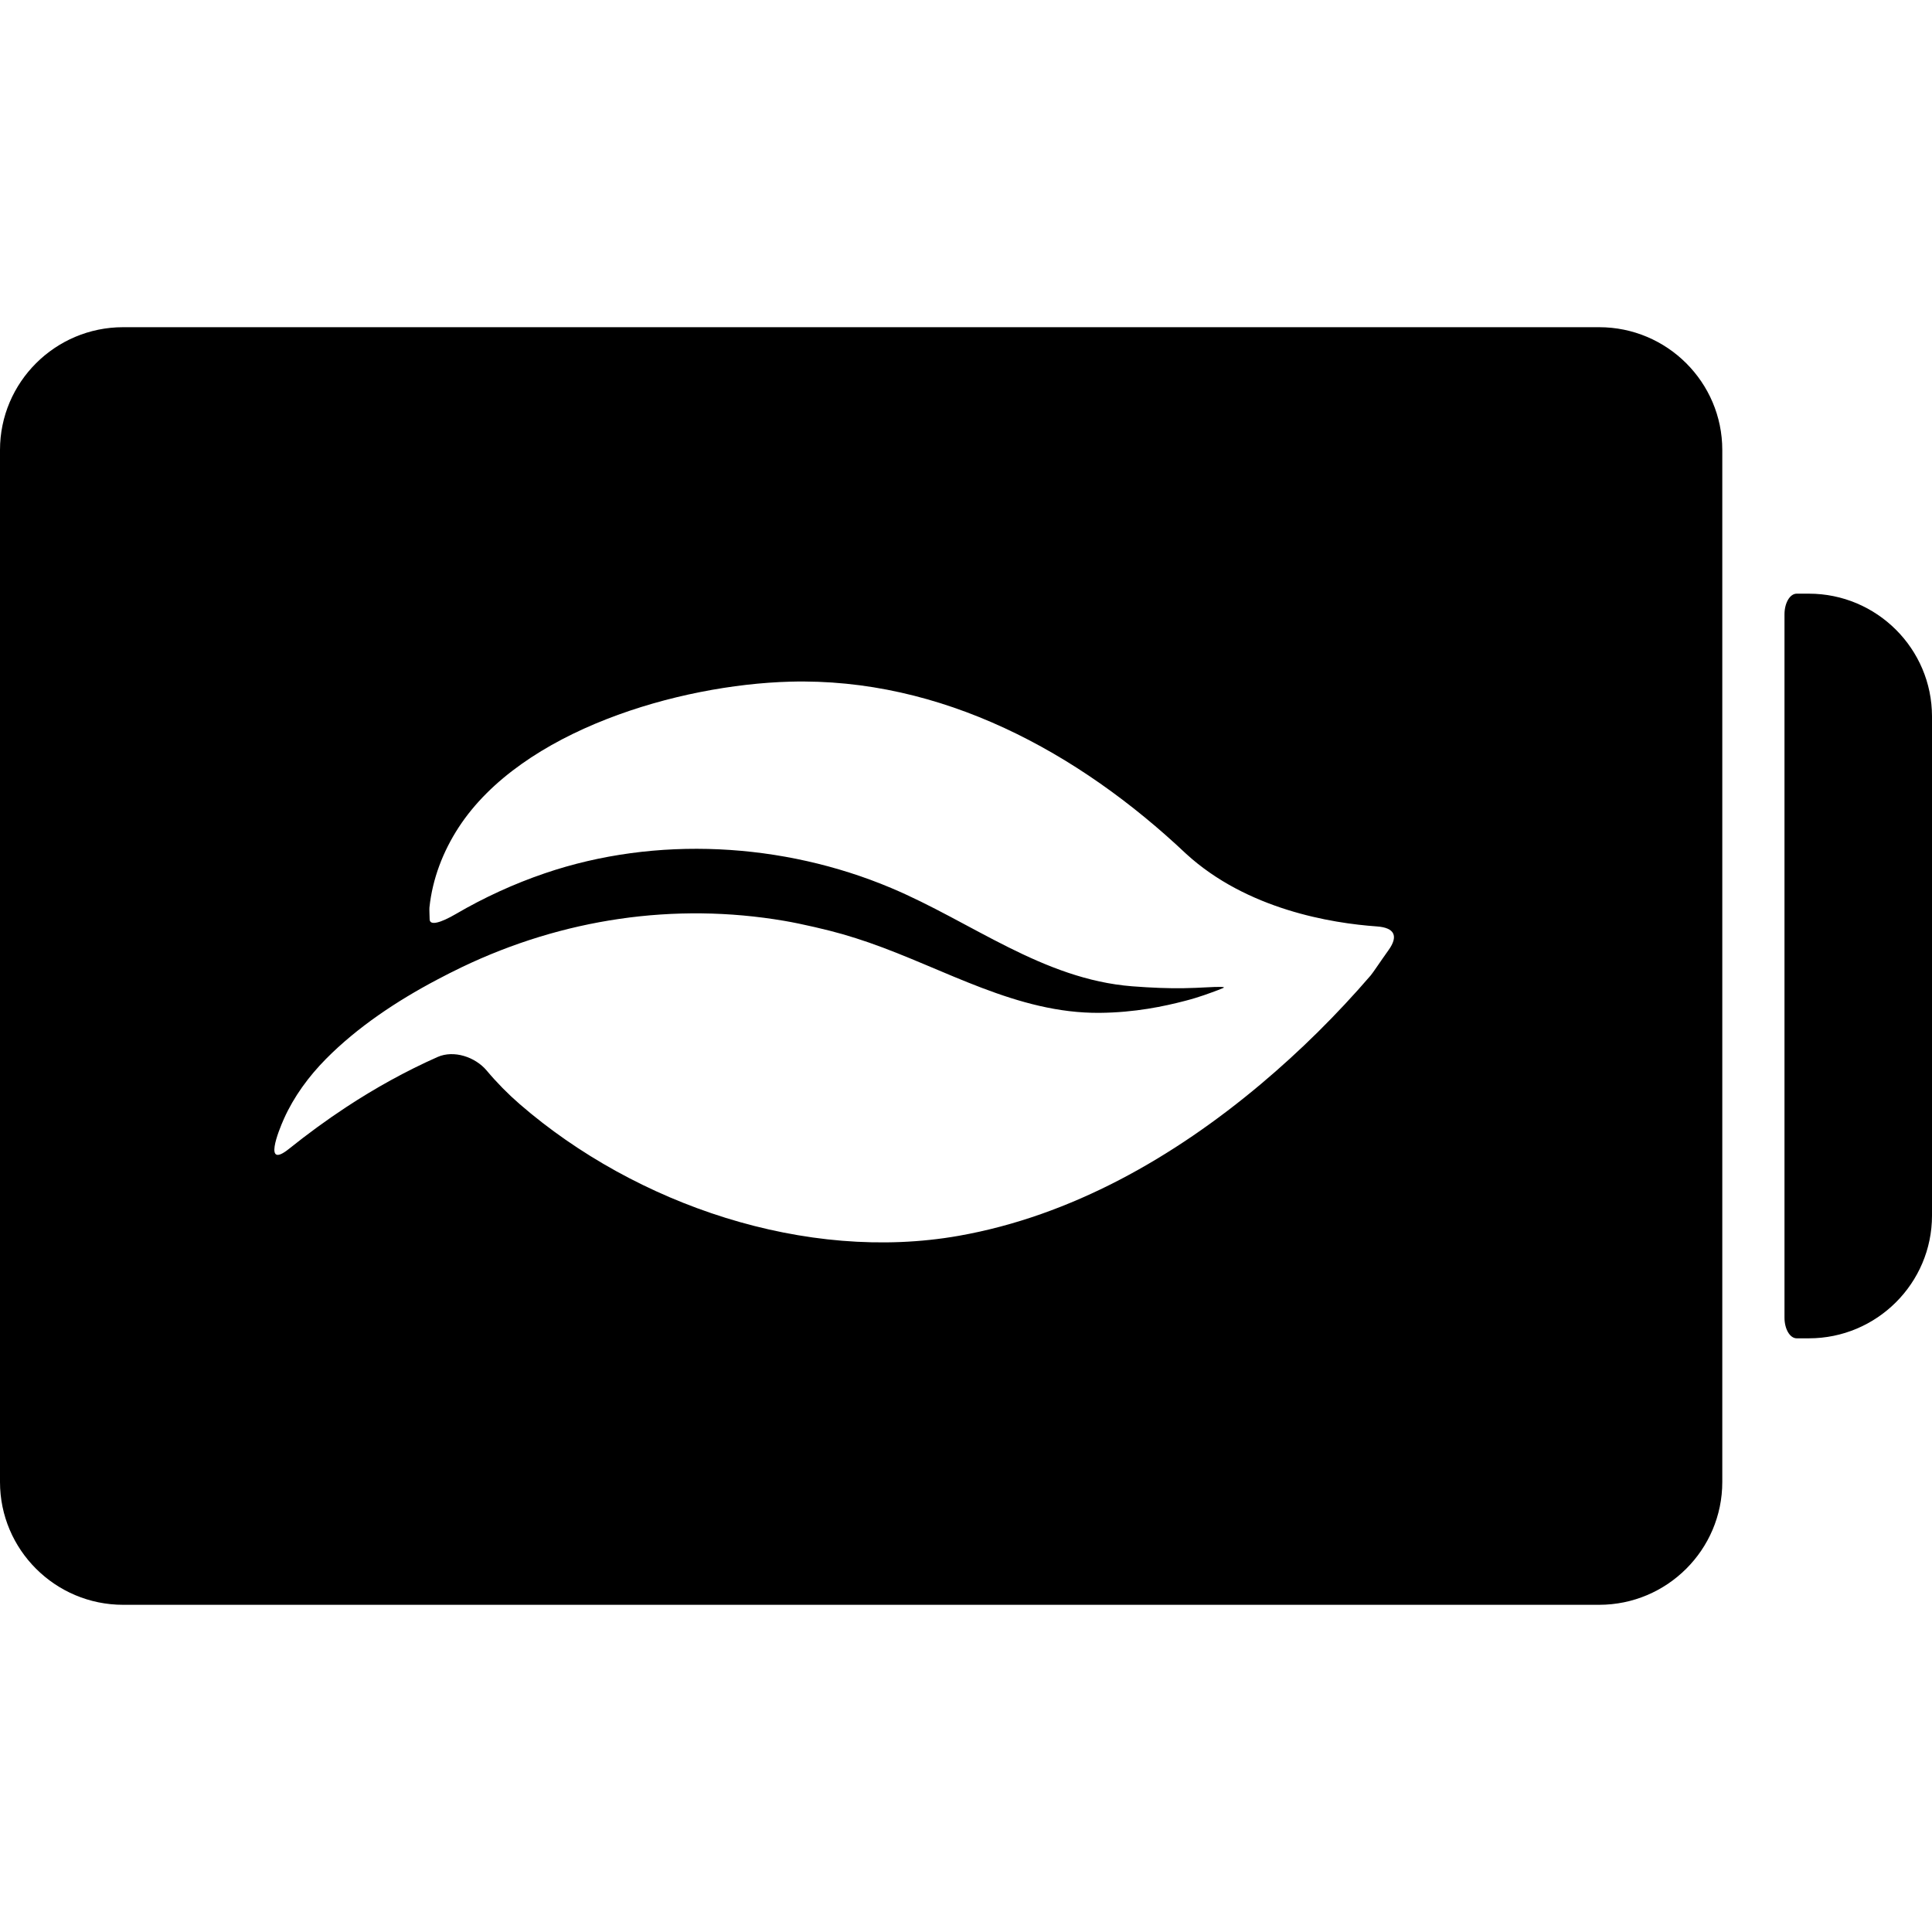
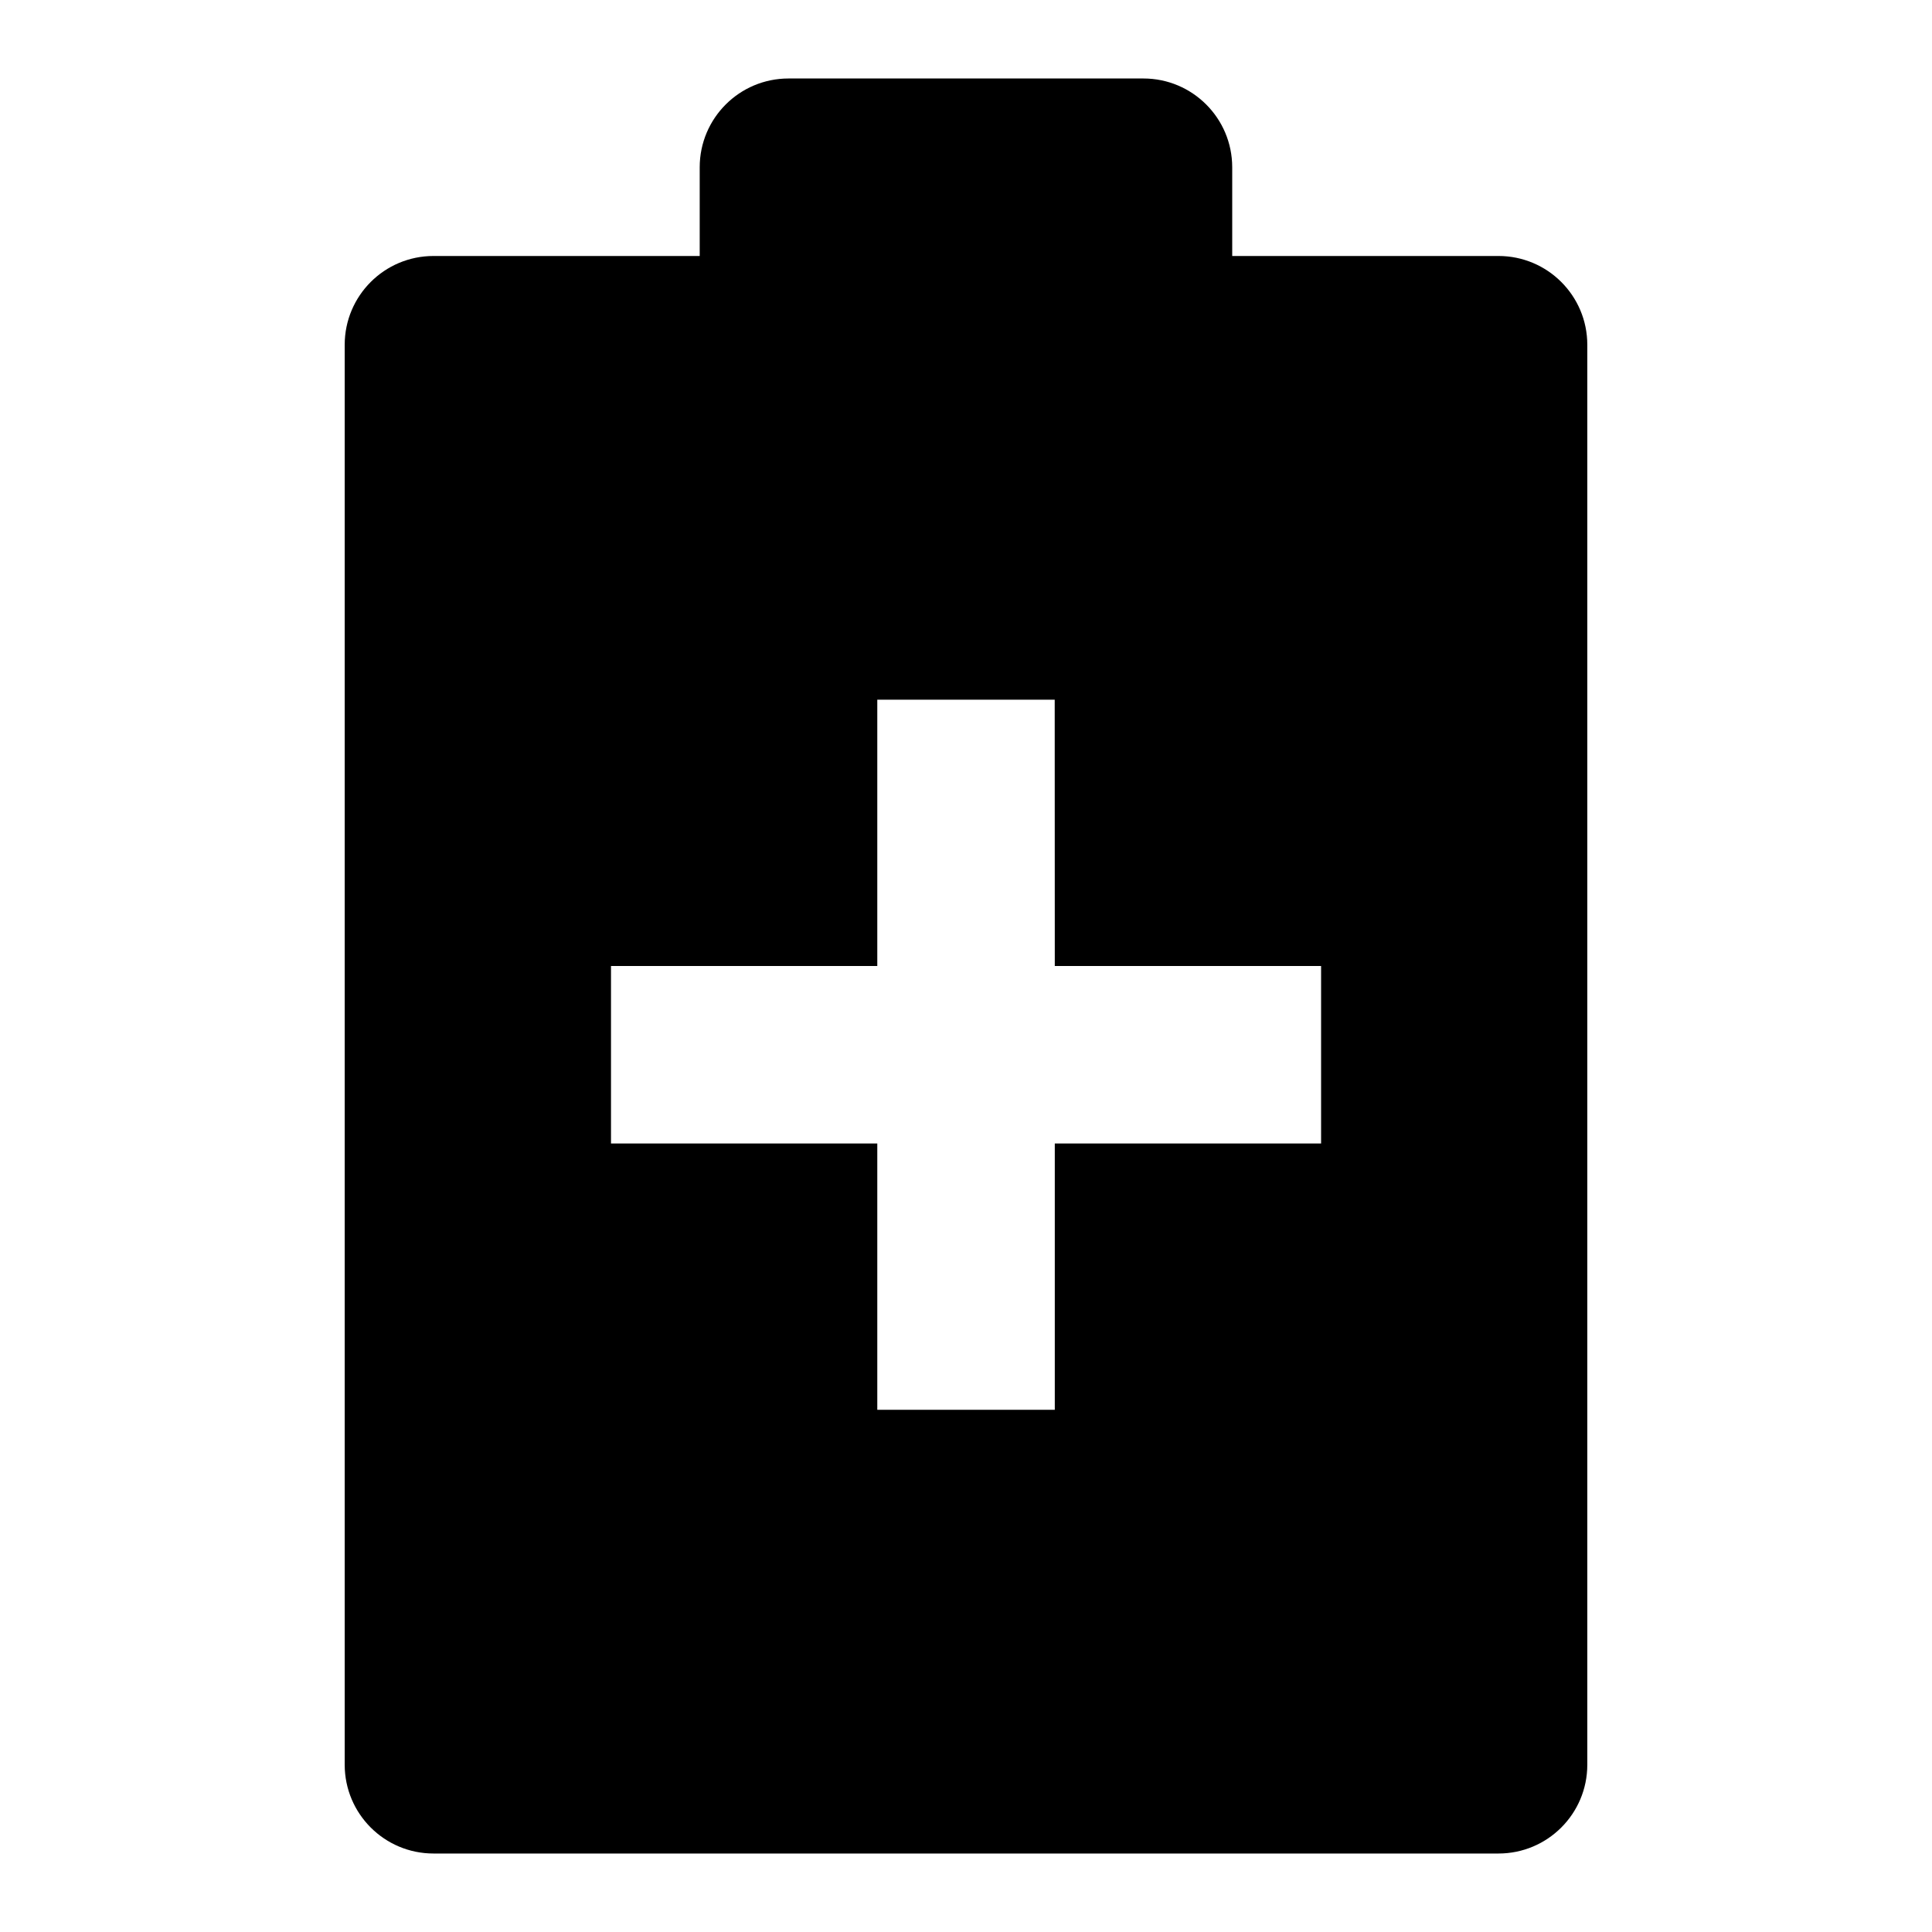
- <svg xmlns="http://www.w3.org/2000/svg" fill="#000000" version="1.1" id="Capa_1" width="800px" height="800px" viewBox="0 0 569.16 569.16" xml:space="preserve">
-   <g>
-     <g>
-       <path d="M471.108,96.392H36.27c-20,0-36.27,16.227-36.27,36.172v304.033c0,19.945,16.27,36.172,36.27,36.172h434.838    c20,0,36.271-16.227,36.271-36.172V132.564C507.382,112.619,491.108,96.392,471.108,96.392z M409.063,279.894    c-2.347,3.277-4.587,6.684-5.278,7.484c-9.914,11.506-20.753,22.25-32.381,32.02c-25.566,21.484-55.747,38.799-88.954,44.664    c-44.967,7.943-95.092-9.125-129.31-38.758c-3.482-3.018-6.762-6.344-9.758-9.914c-3.372-4.021-9.685-6.129-14.483-4    c-9.394,4.168-18.476,9.211-27.014,14.836c-5.771,3.803-11.353,7.895-16.747,12.215c-7.647,6.127-3.125-5.195-1.49-8.85    c2.919-6.523,7.295-12.482,12.334-17.586c9.327-9.443,20.967-17.148,32.65-23.326c2.393-1.264,4.832-2.516,7.369-3.73    c29.773-14.281,62.647-19.192,95.046-13.671c5.174,0.881,12.861,2.684,17.167,3.926c2.598,0.75,5.178,1.57,7.736,2.457    c22.466,7.791,43.645,20.939,68.033,20.72c10.377-0.096,18.92-1.908,25.163-3.539c4.216-1.076,7.411-2.334,9.58-3.127    c0.643-0.25,1.19-0.475,1.644-0.666c0.902-0.383-1.358-0.383-5.055-0.176c-1.879,0.107-4.125,0.199-6.699,0.248    c-4.229,0.068-9.339-0.113-15.085-0.562c-26.332-2.059-47.332-18.997-71.042-28.978c-31.806-13.394-69.232-15.496-102.017-4.302    c-9.079,3.1-17.846,7.111-26.126,11.952c-4.532,2.65-7.727,3.546-7.775,1.609c-0.037-1.481-0.113-2.986-0.058-3.51    c0.887-8.433,3.99-16.493,8.604-23.58c18.66-28.654,64.884-42.032,97.593-42.932c44.627-1.227,84.994,20.738,116.727,50.717    c17.926,16.396,42.782,20.44,56.191,21.386C410.869,273.293,412.014,275.781,409.063,279.894z" />
-       <path d="M532.89,174.893c0,0-1.606,0-3.592,0c-1.986,0-3.593,2.727-3.593,6.086v207.2c0,3.361,1.606,6.086,3.593,6.086h3.592    c20,0,36.271-16.229,36.271-36.172V211.068C569.16,191.123,552.89,174.893,532.89,174.893z" />
-     </g>
-   </g>
+ <svg xmlns="http://www.w3.org/2000/svg" width="800px" height="800px" viewBox="0 0 24 24" version="1.1" id="svg2">
+   <defs id="defs2" />
+   <path d="M 14.205,0.975 A 1.103,1.103 0 0 1 15.307,2.077 v 1.103 h 3.308 A 1.103,1.103 0 0 1 19.718,4.282 V 21.922 A 1.103,1.103 0 0 1 18.615,23.025 H 5.385 a 1.103,1.103 0 0 1 -1.103,-1.103 V 4.282 a 1.103,1.103 0 0 1 1.103,-1.102 h 3.307 v -1.103 a 1.103,1.103 0 0 1 1.103,-1.102 z m -1.103,7.717 H 10.898 V 12 H 7.59 v 2.205 H 10.898 v 3.308 h 2.205 v -3.308 h 3.308 v -2.205 h -3.308 z" id="path2" style="stroke-width:1.103" />
</svg>
